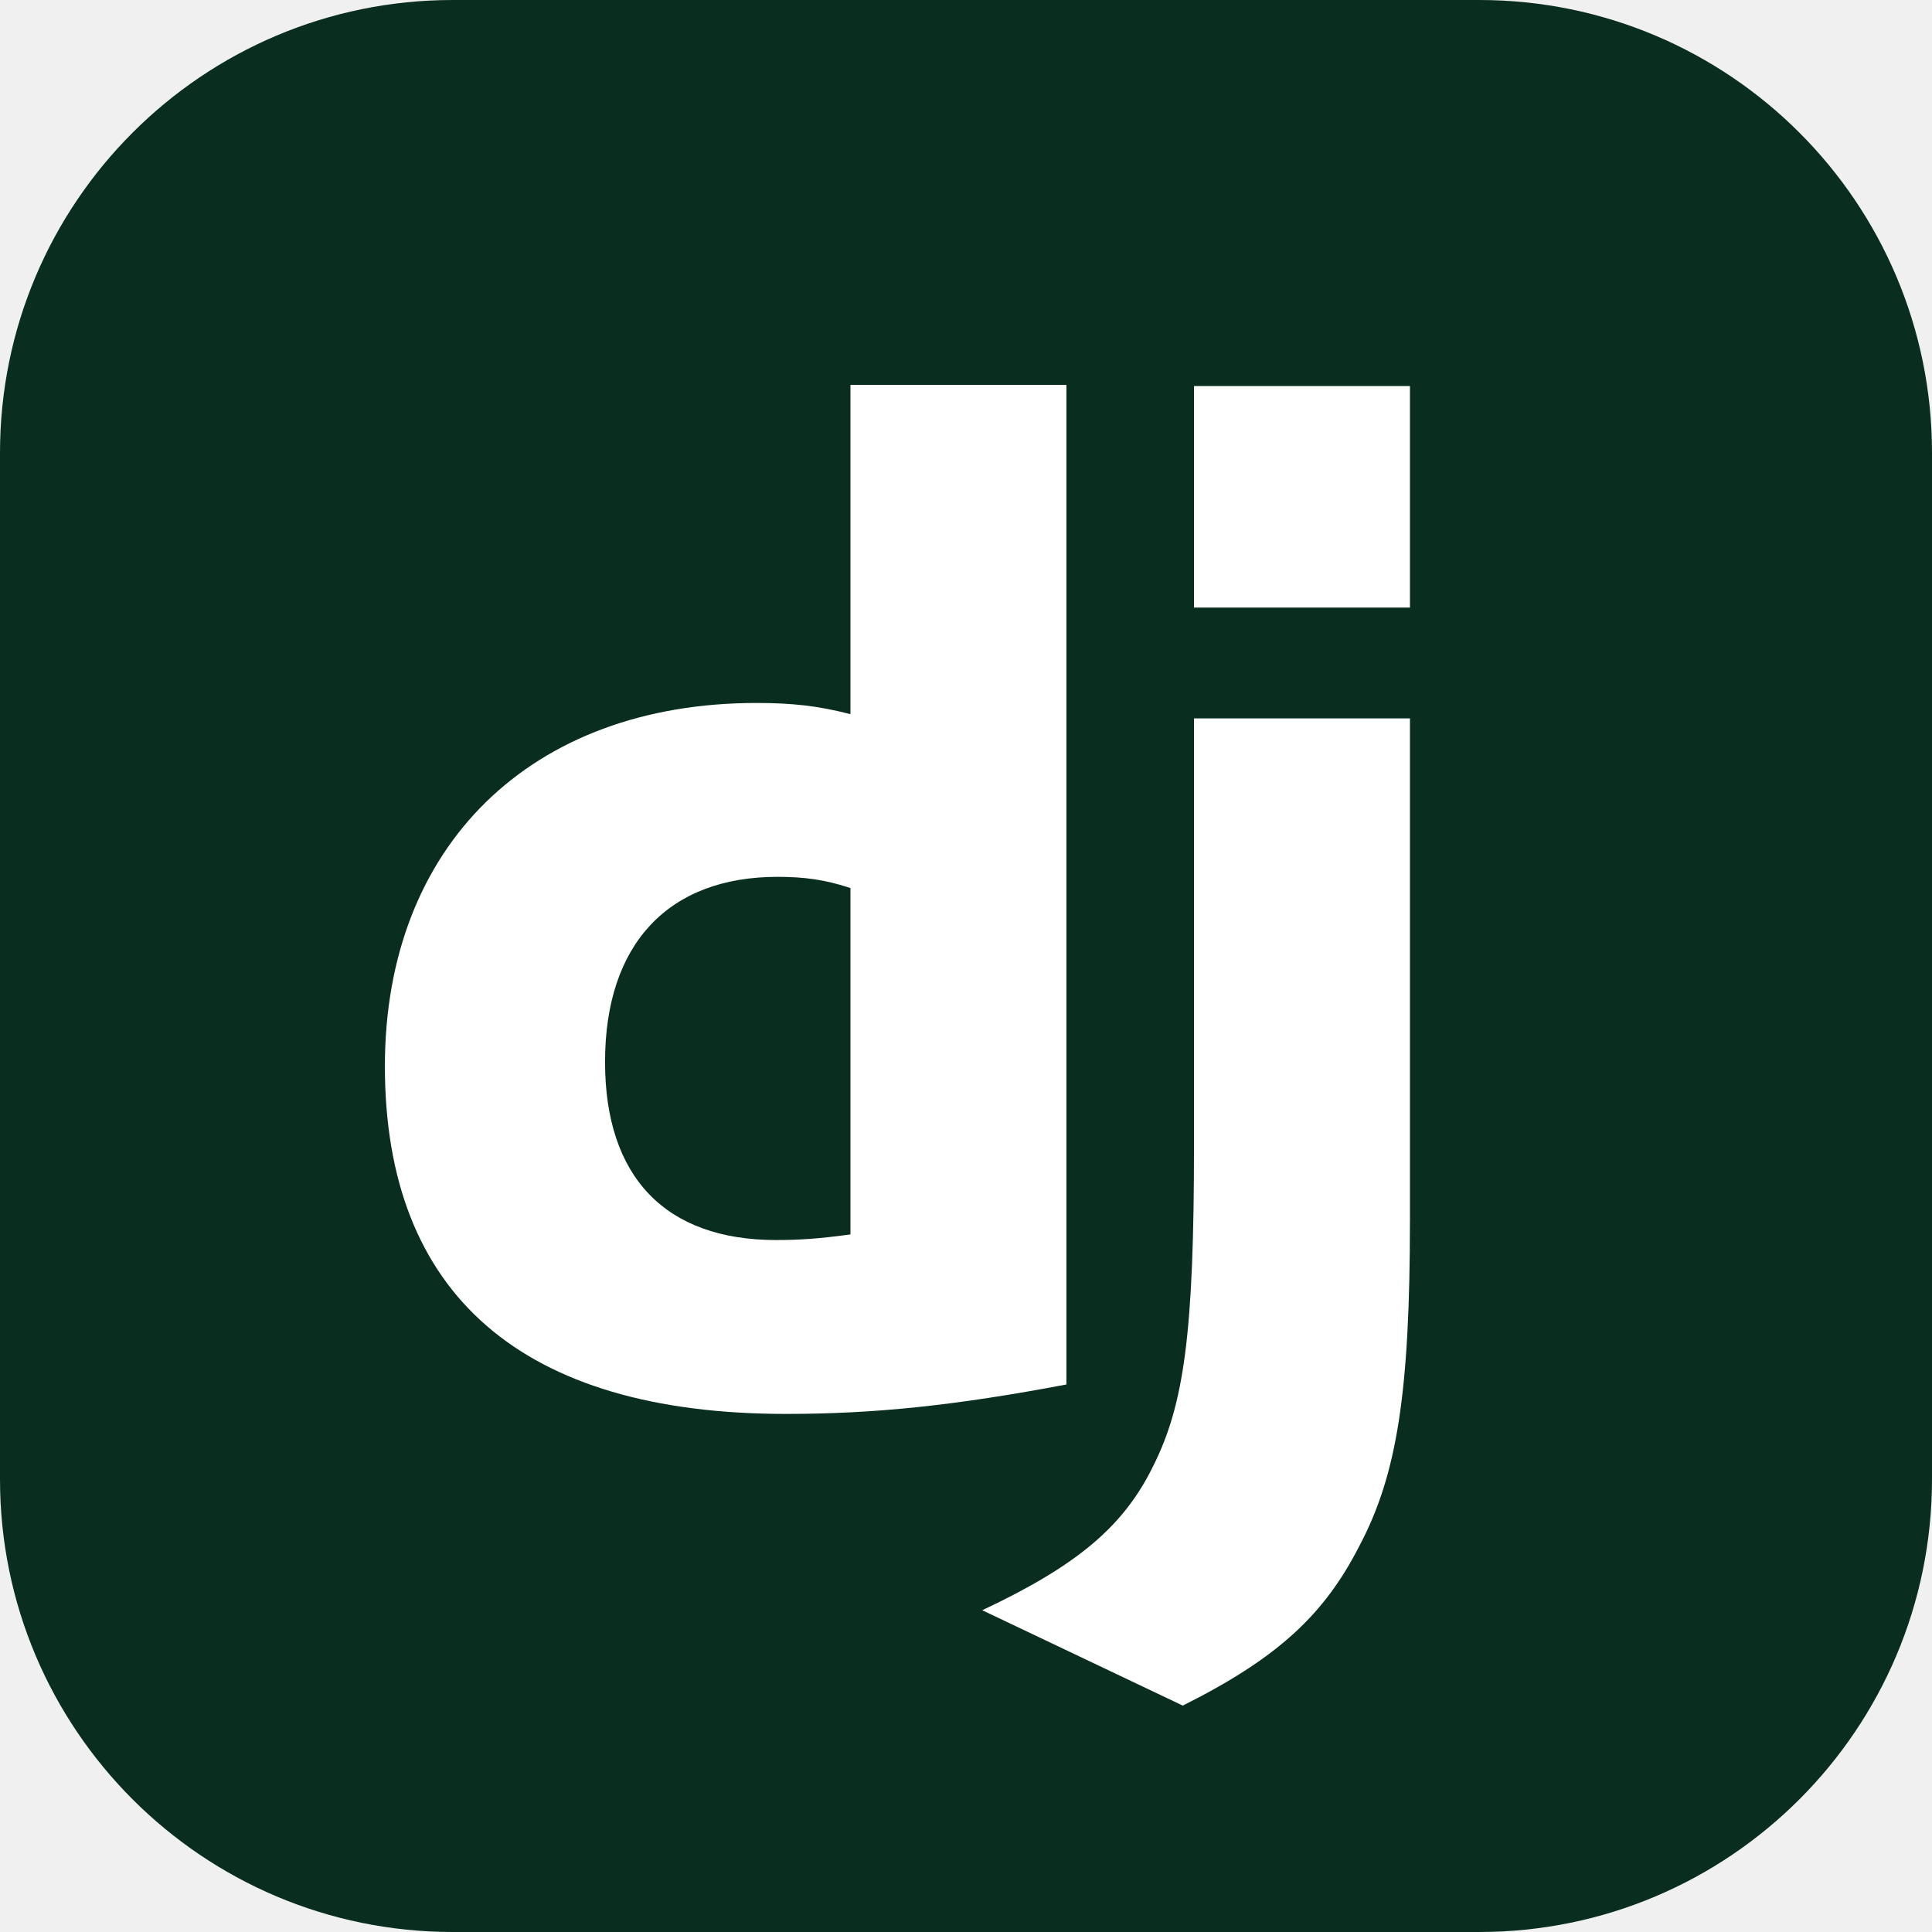
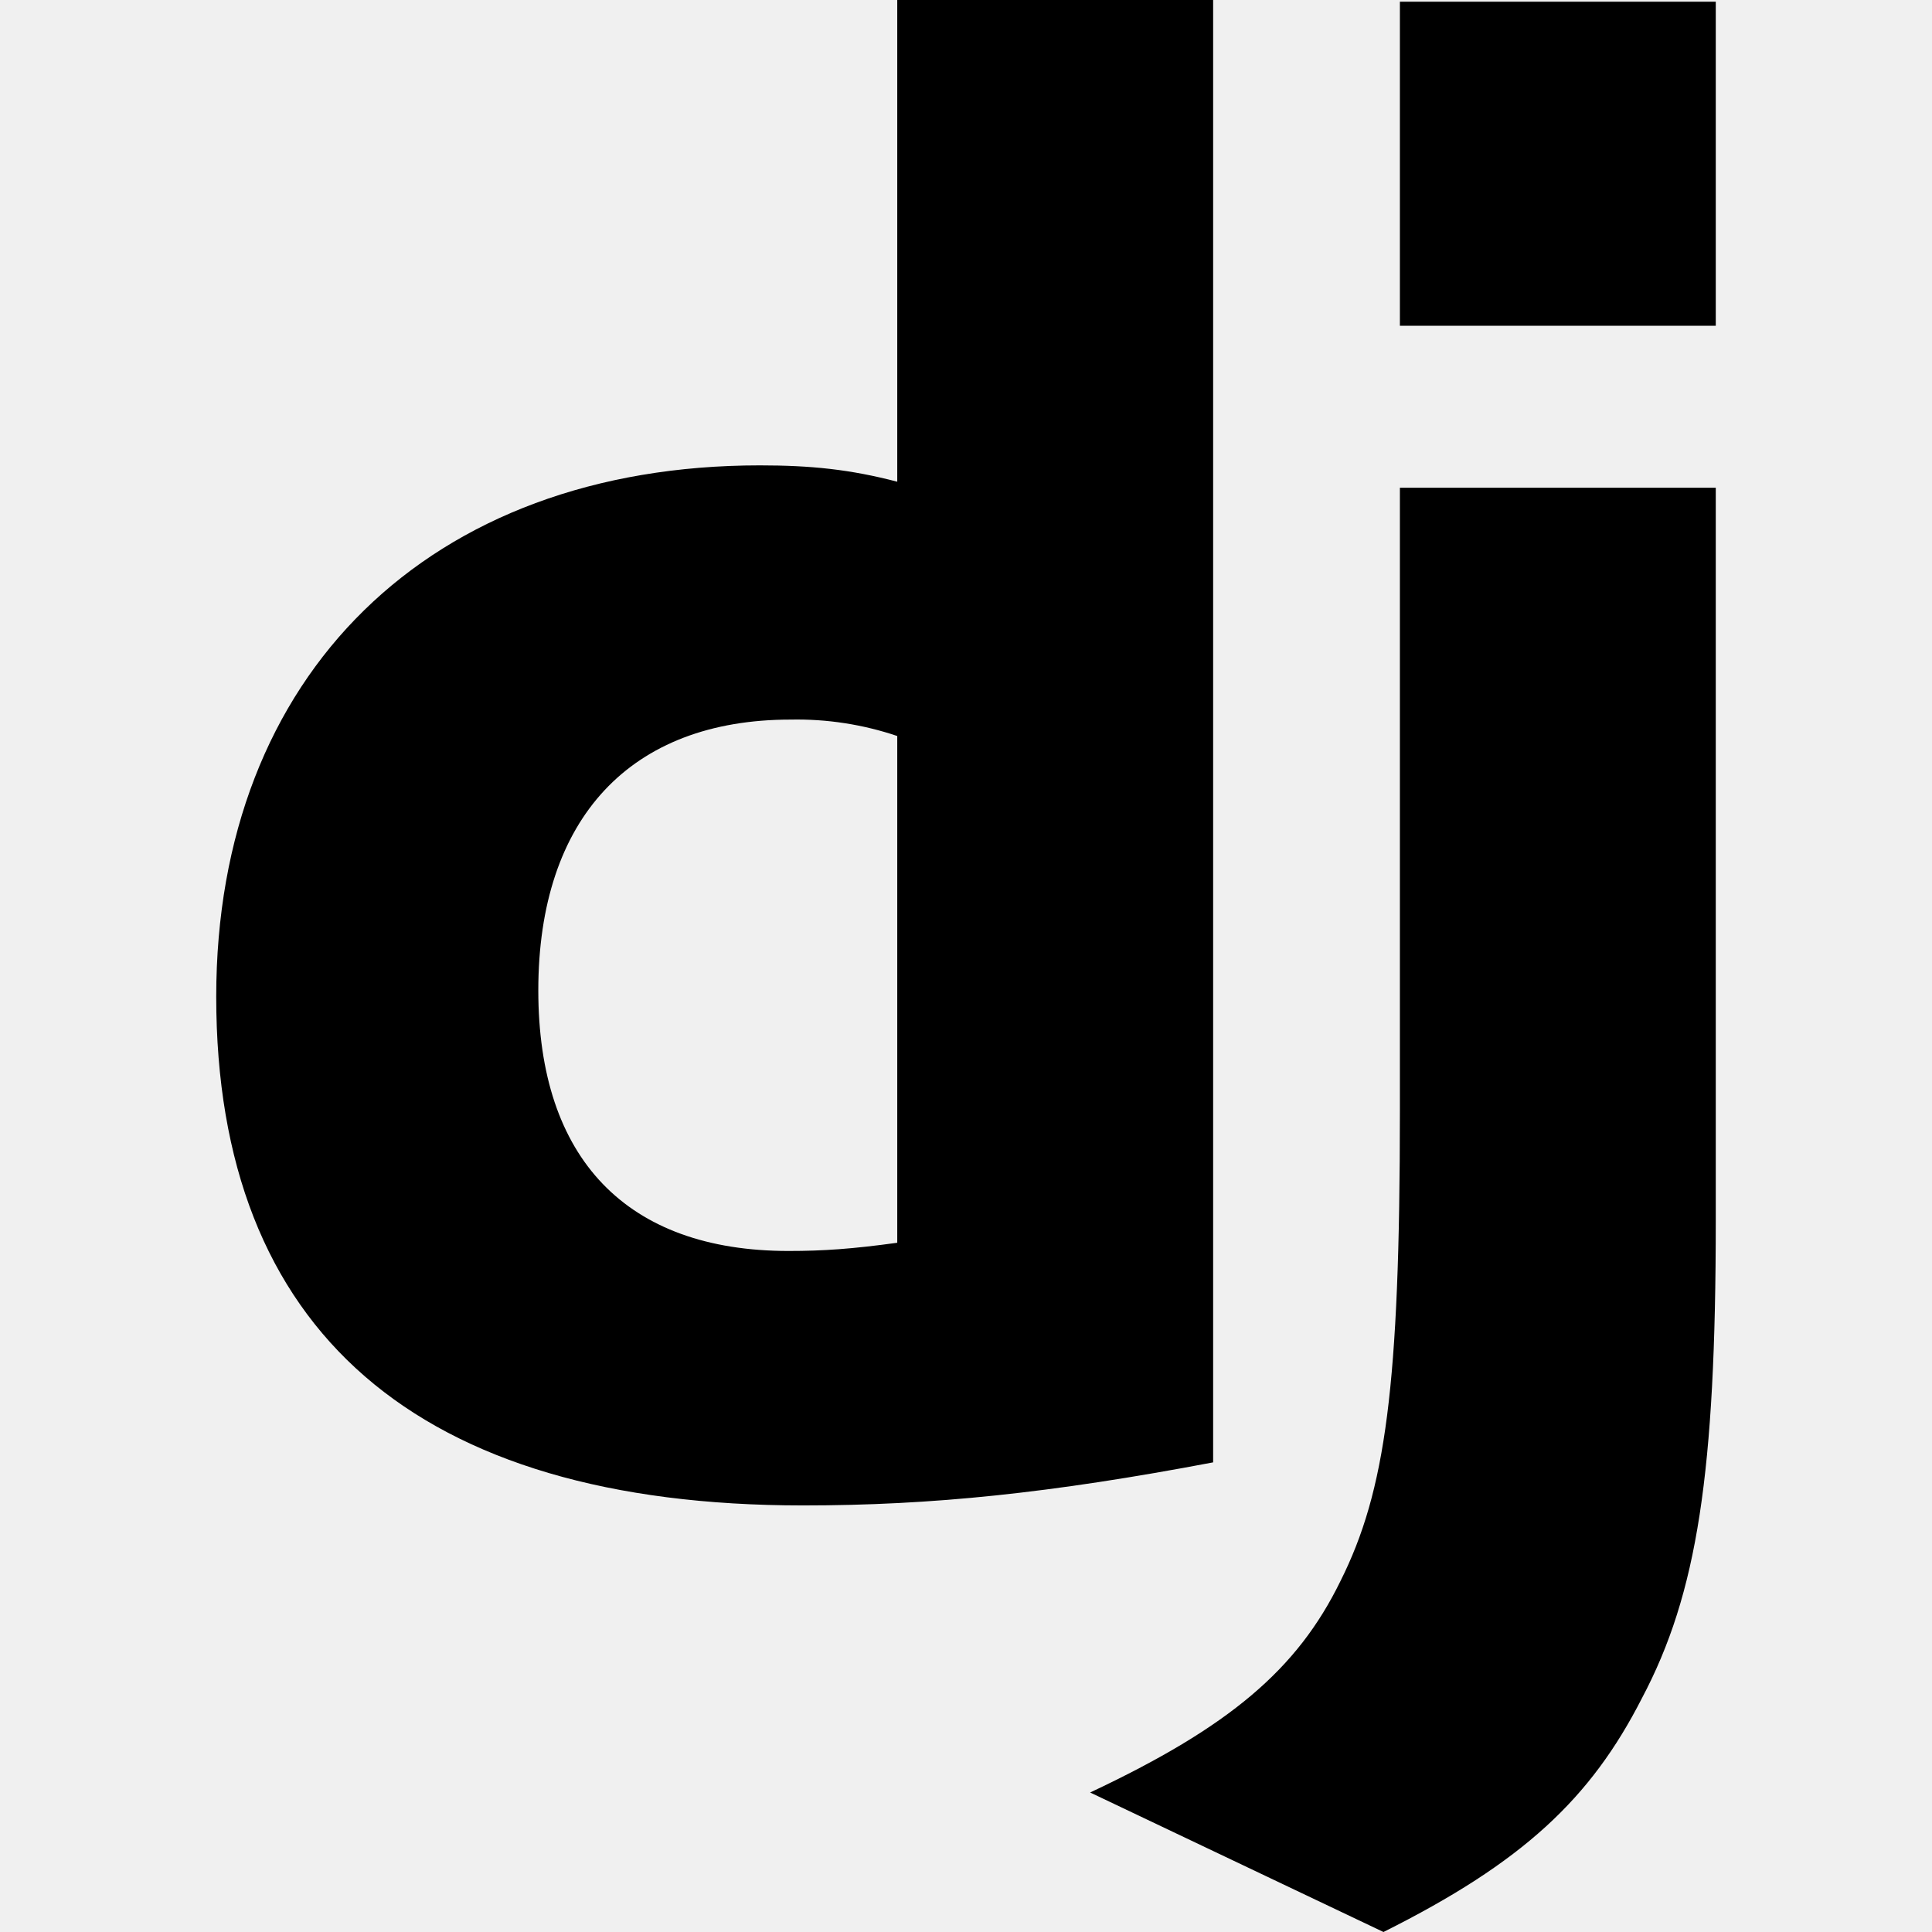
- <svg xmlns="http://www.w3.org/2000/svg" width="32" height="32" viewBox="0 0 256 256">
-   <g fill="none">
-     <rect width="256" height="256" fill="#092E20" rx="60" />
-     <path fill="#fff" d="M112.689 51h28.615v132.45c-14.679 2.787-25.456 3.902-37.161 3.902C69.209 187.351 51 171.559 51 141.271c0-29.173 19.325-48.124 49.24-48.124c4.645 0 8.175.37 12.449 1.485zm0 66.671c-3.344-1.113-6.131-1.485-9.661-1.485c-14.493 0-22.856 8.919-22.856 24.526c0 15.238 7.991 23.599 22.67 23.599c3.157 0 5.76-.186 9.847-.742z" />
-     <path fill="#fff" d="M186.826 95.19v66.332c0 22.856-1.672 33.818-6.689 43.295c-4.646 9.106-10.778 14.865-23.413 21.183l-26.571-12.636c12.635-5.945 18.767-11.146 22.668-19.139c4.089-8.175 5.391-17.652 5.391-42.55V95.189zm-28.614-44.038h28.614V80.51h-28.614z" />
-   </g>
+ <svg xmlns="http://www.w3.org/2000/svg" role="img" viewBox="0 0 24 24">
+   <path d="M11.146 0h3.924v18.166c-2.013.382-3.491.535-5.096.535-4.791 0-7.288-2.166-7.288-6.32 0-4.002 2.65-6.6 6.753-6.6.637 0 1.121.05 1.707.203zm0 9.143a3.894 3.894 0 00-1.325-.204c-1.988 0-3.134 1.223-3.134 3.365 0 2.09 1.096 3.236 3.109 3.236.433 0 .79-.025 1.35-.102V9.142zM21.314 6.06v9.098c0 3.134-.229 4.638-.917 5.937-.637 1.249-1.478 2.039-3.211 2.905l-3.644-1.733c1.733-.815 2.574-1.53 3.109-2.625.561-1.121.739-2.421.739-5.835V6.059h3.924zM17.39.021h3.924v4.026H17.39z" />
</svg>
